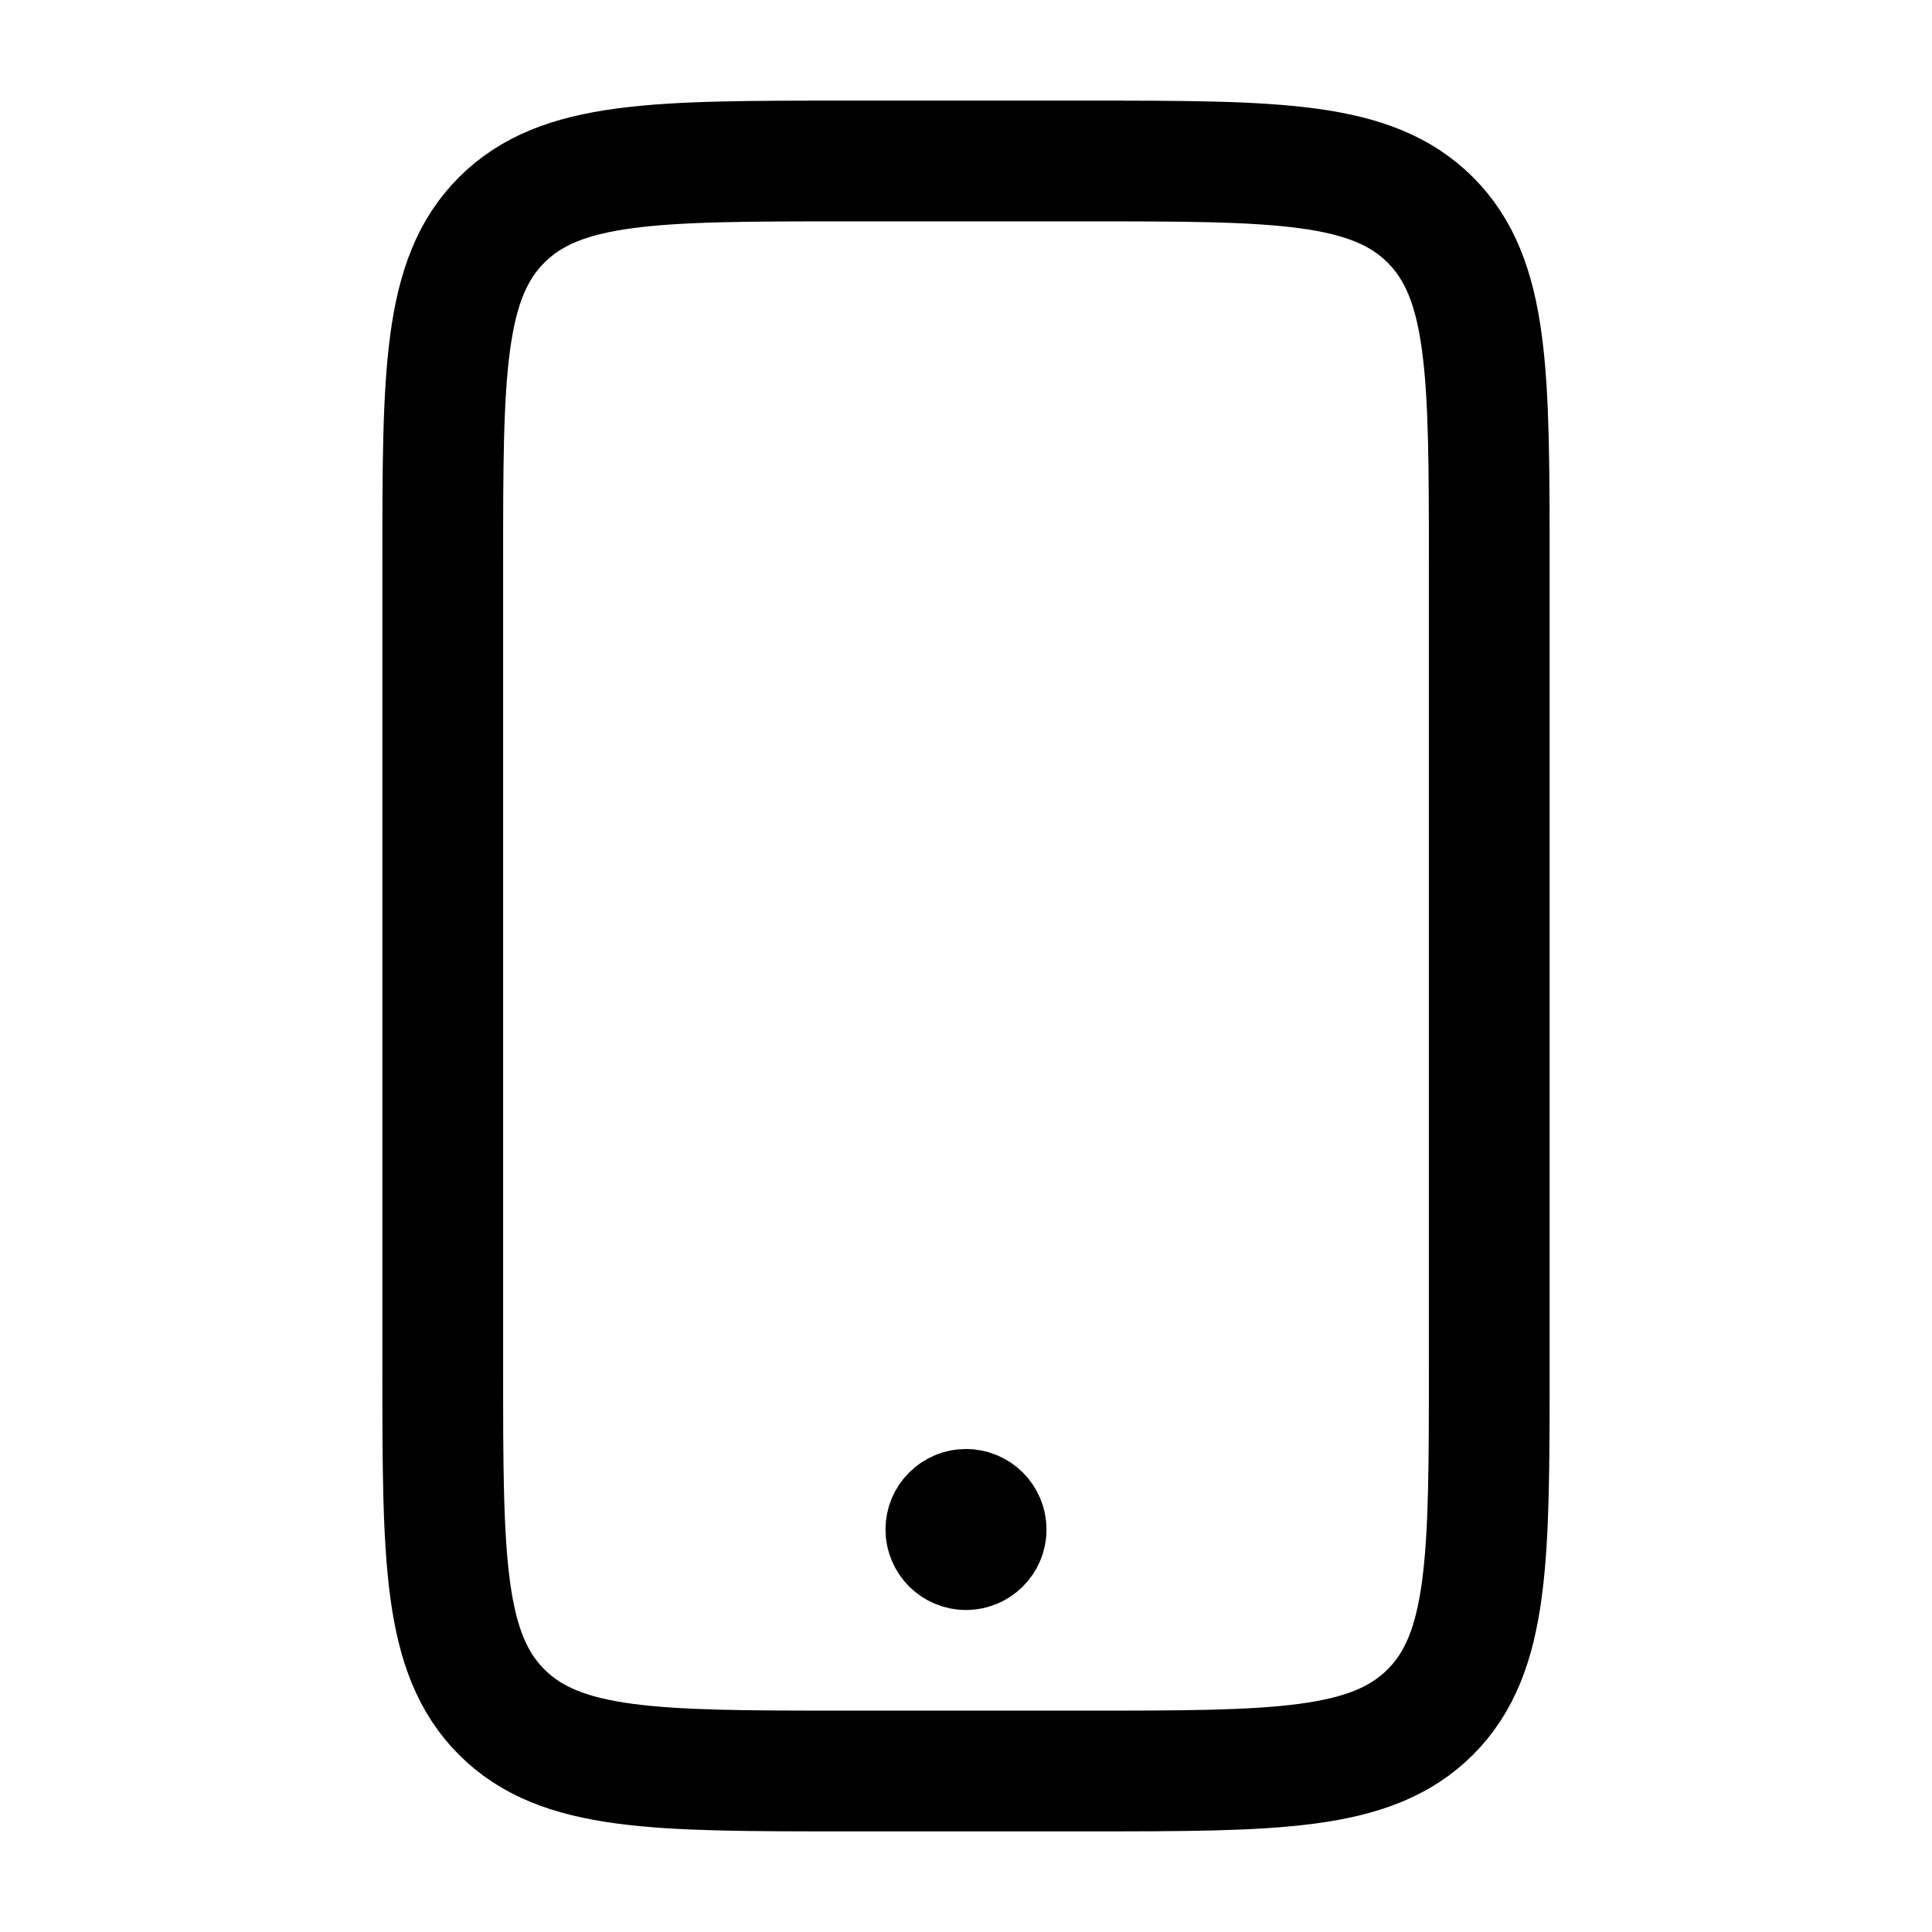
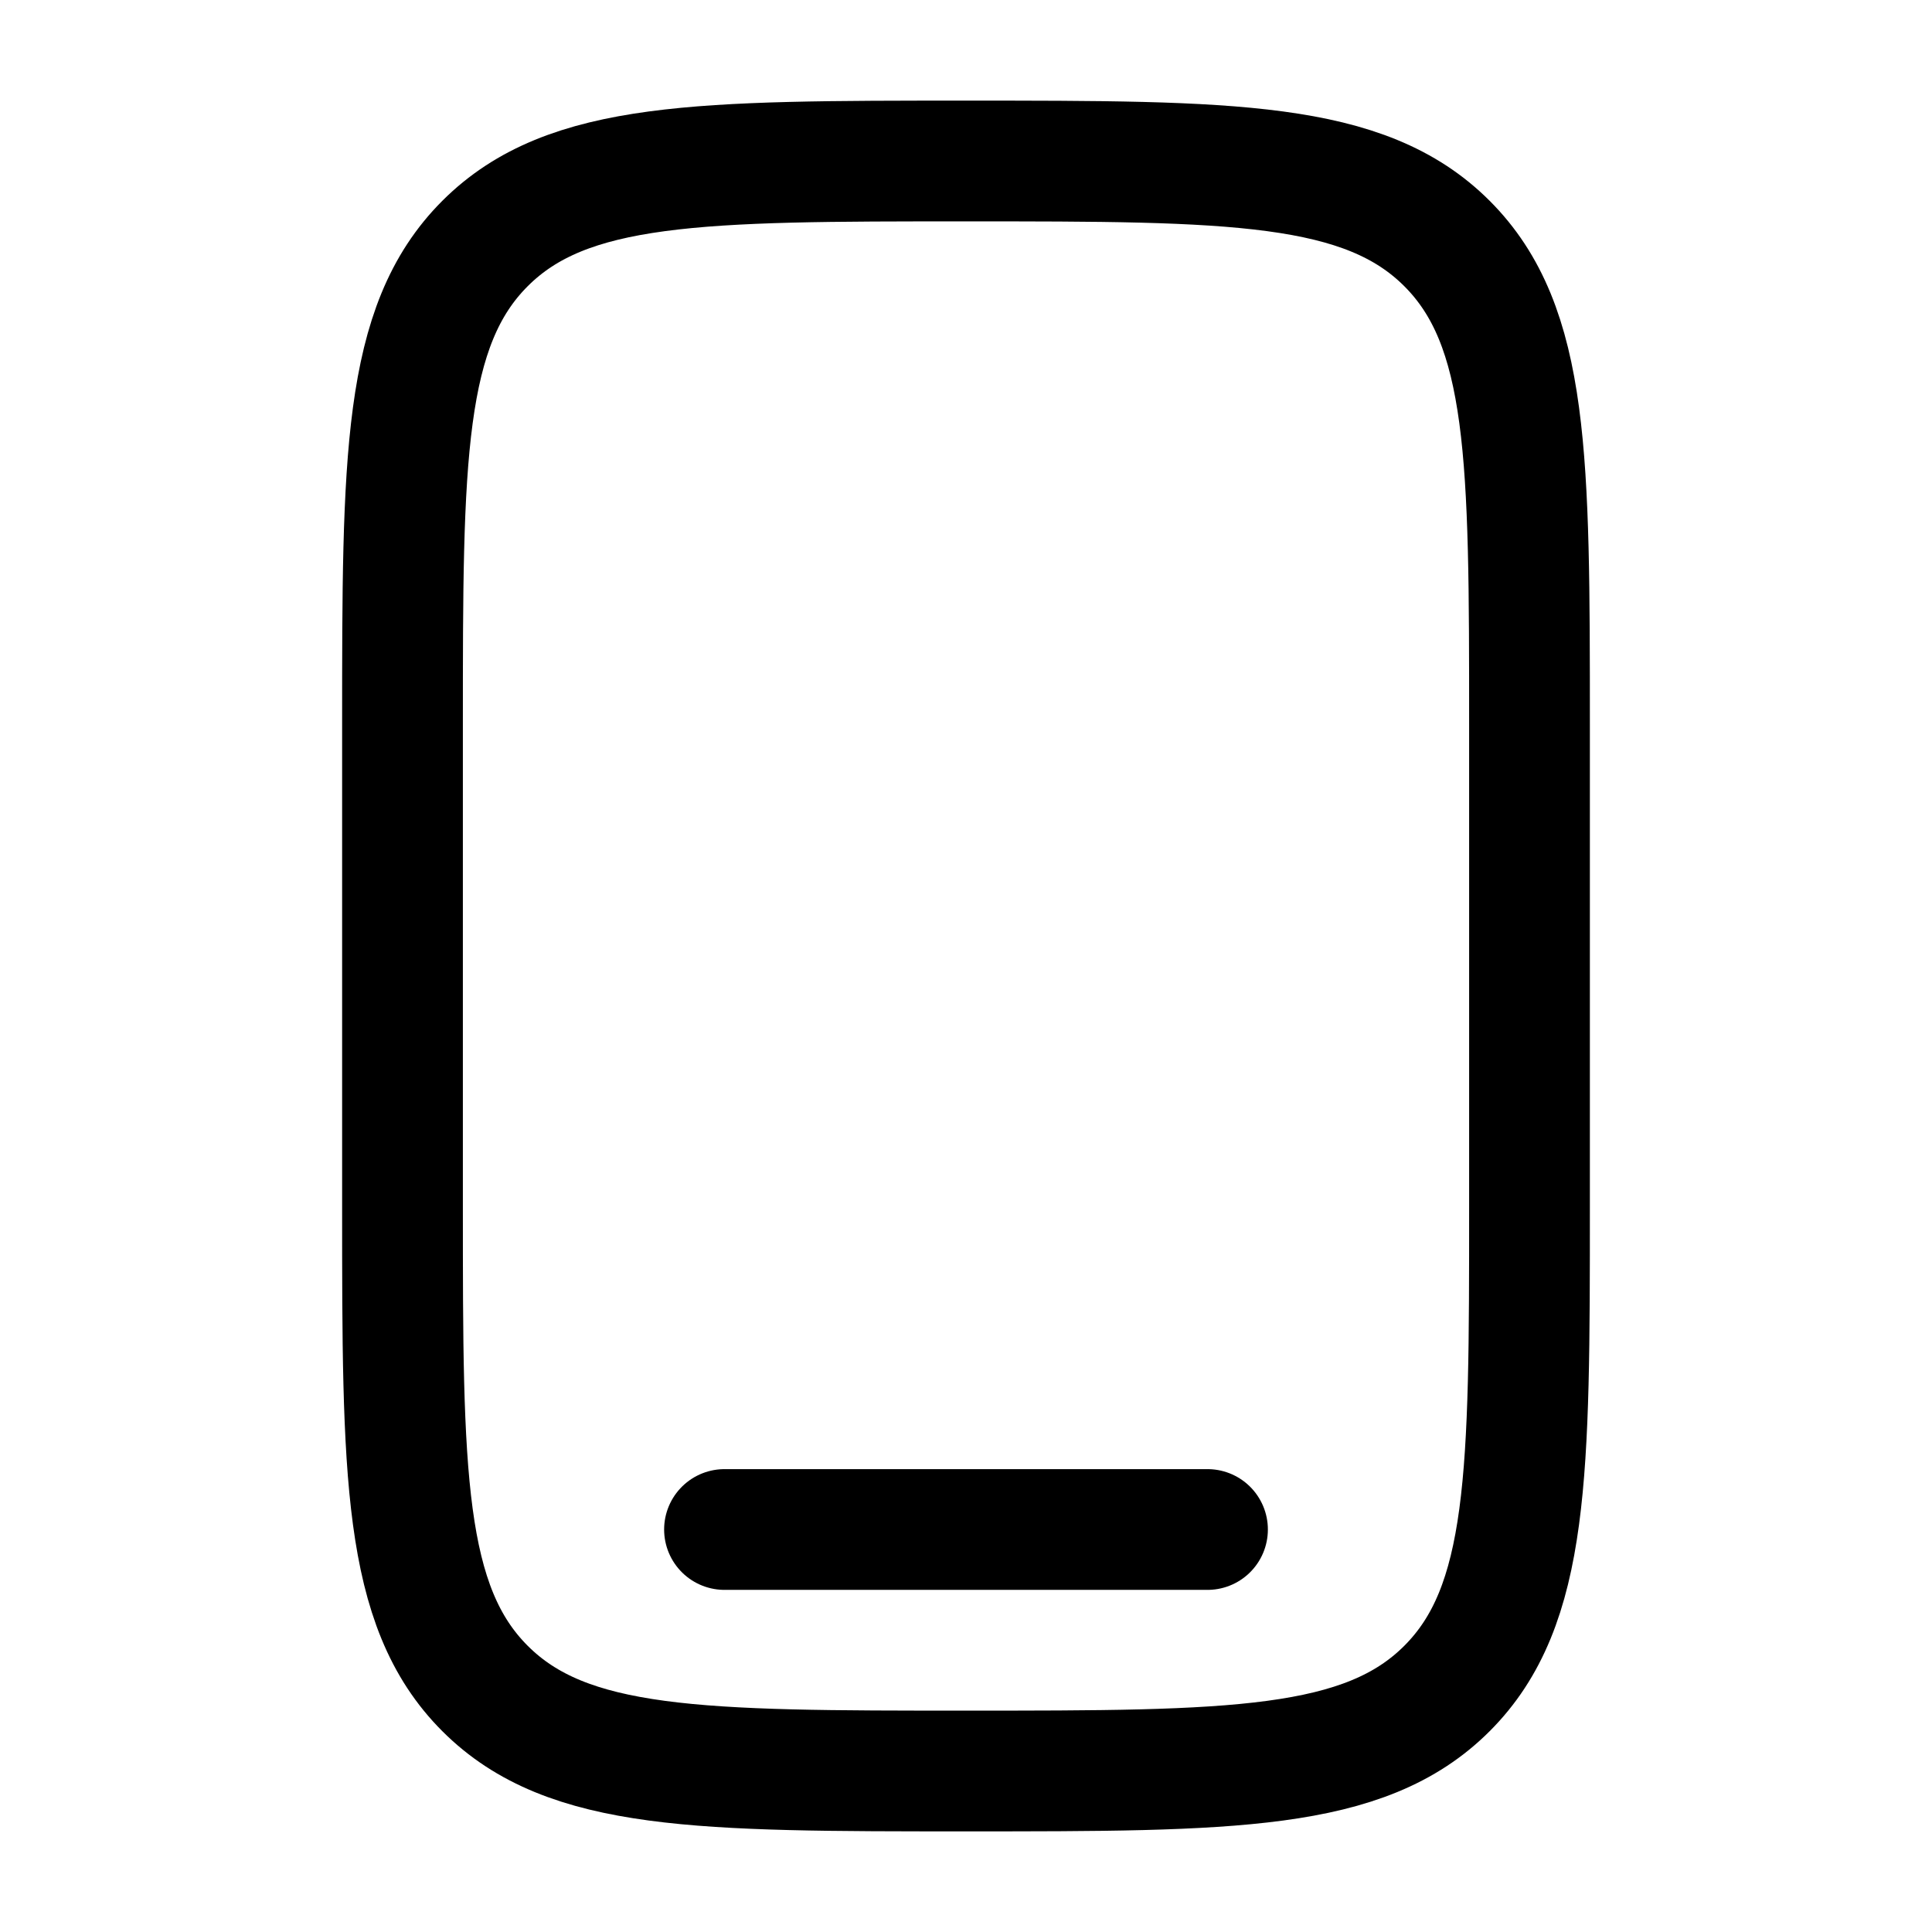
- <svg xmlns="http://www.w3.org/2000/svg" width="1em" height="1em" viewBox="0 0 24 24" fill="none">
-   <path d="M13.5 2H10.5C8.143 2 6.964 2 6.232 2.732C5.5 3.464 5.5 4.643 5.5 7V17C5.5 19.357 5.5 20.535 6.232 21.268C6.964 22 8.143 22 10.5 22H13.5C15.857 22 17.035 22 17.768 21.268C18.5 20.535 18.5 19.357 18.5 17V7C18.5 4.643 18.5 3.464 17.768 2.732C17.035 2 15.857 2 13.5 2Z" stroke="currentColor" stroke-linecap="round" stroke-linejoin="round" stroke-width="1.5" />
-   <path d="M12.125 19H12M12.25 19C12.25 19.138 12.138 19.25 12 19.25C11.862 19.25 11.75 19.138 11.75 19C11.75 18.862 11.862 18.75 12 18.75C12.138 18.75 12.25 18.862 12.25 19Z" stroke="currentColor" stroke-linecap="round" stroke-linejoin="round" stroke-width="1.5" />
+ <svg xmlns="http://www.w3.org/2000/svg" width="1em" height="1em" viewBox="0 0 24 24">
+   <g fill="none" stroke="currentColor" stroke-width="1.5">
+     <path d="M5 9c0-3.3 0-4.95 1.025-5.975C7.05 2 8.7 2 12 2s4.95 0 5.975 1.025C19 4.05 19 5.7 19 9v6c0 3.3 0 4.95-1.025 5.975C16.95 22 15.3 22 12 22s-4.95 0-5.975-1.025C5 19.95 5 18.3 5 15z" />
+     <path stroke-linecap="round" d="M15 19H9" />
+   </g>
</svg>
